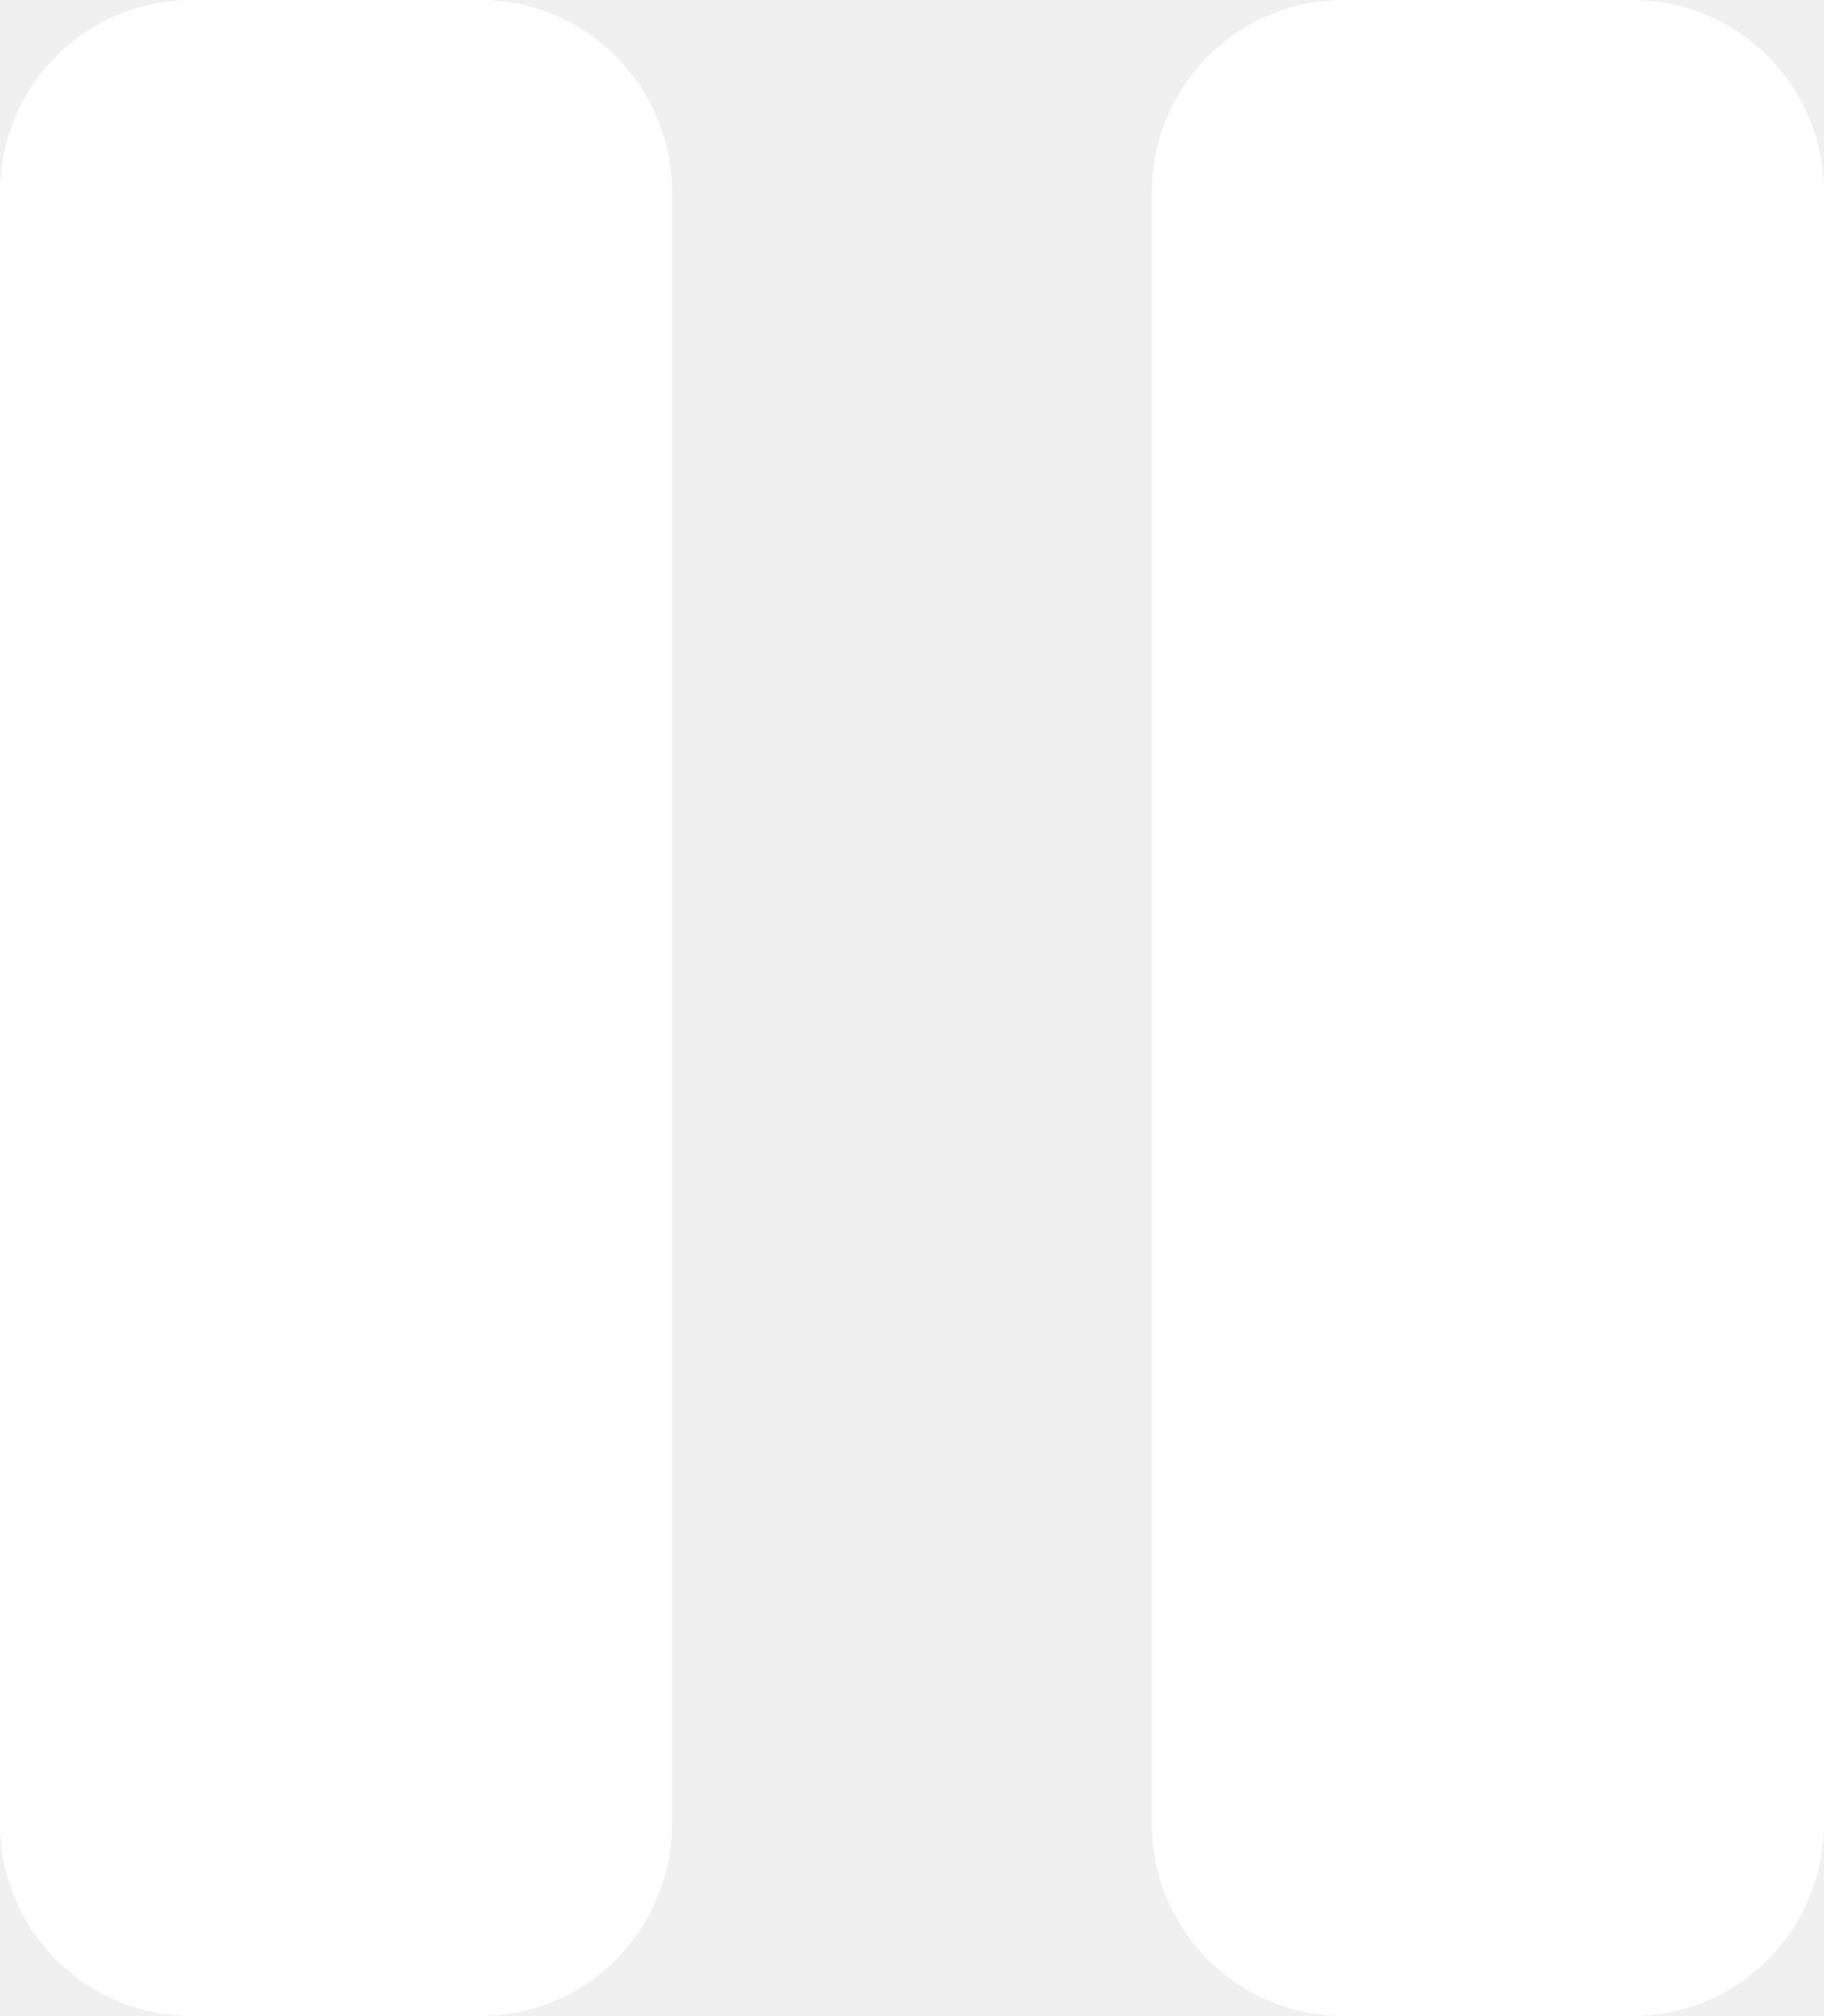
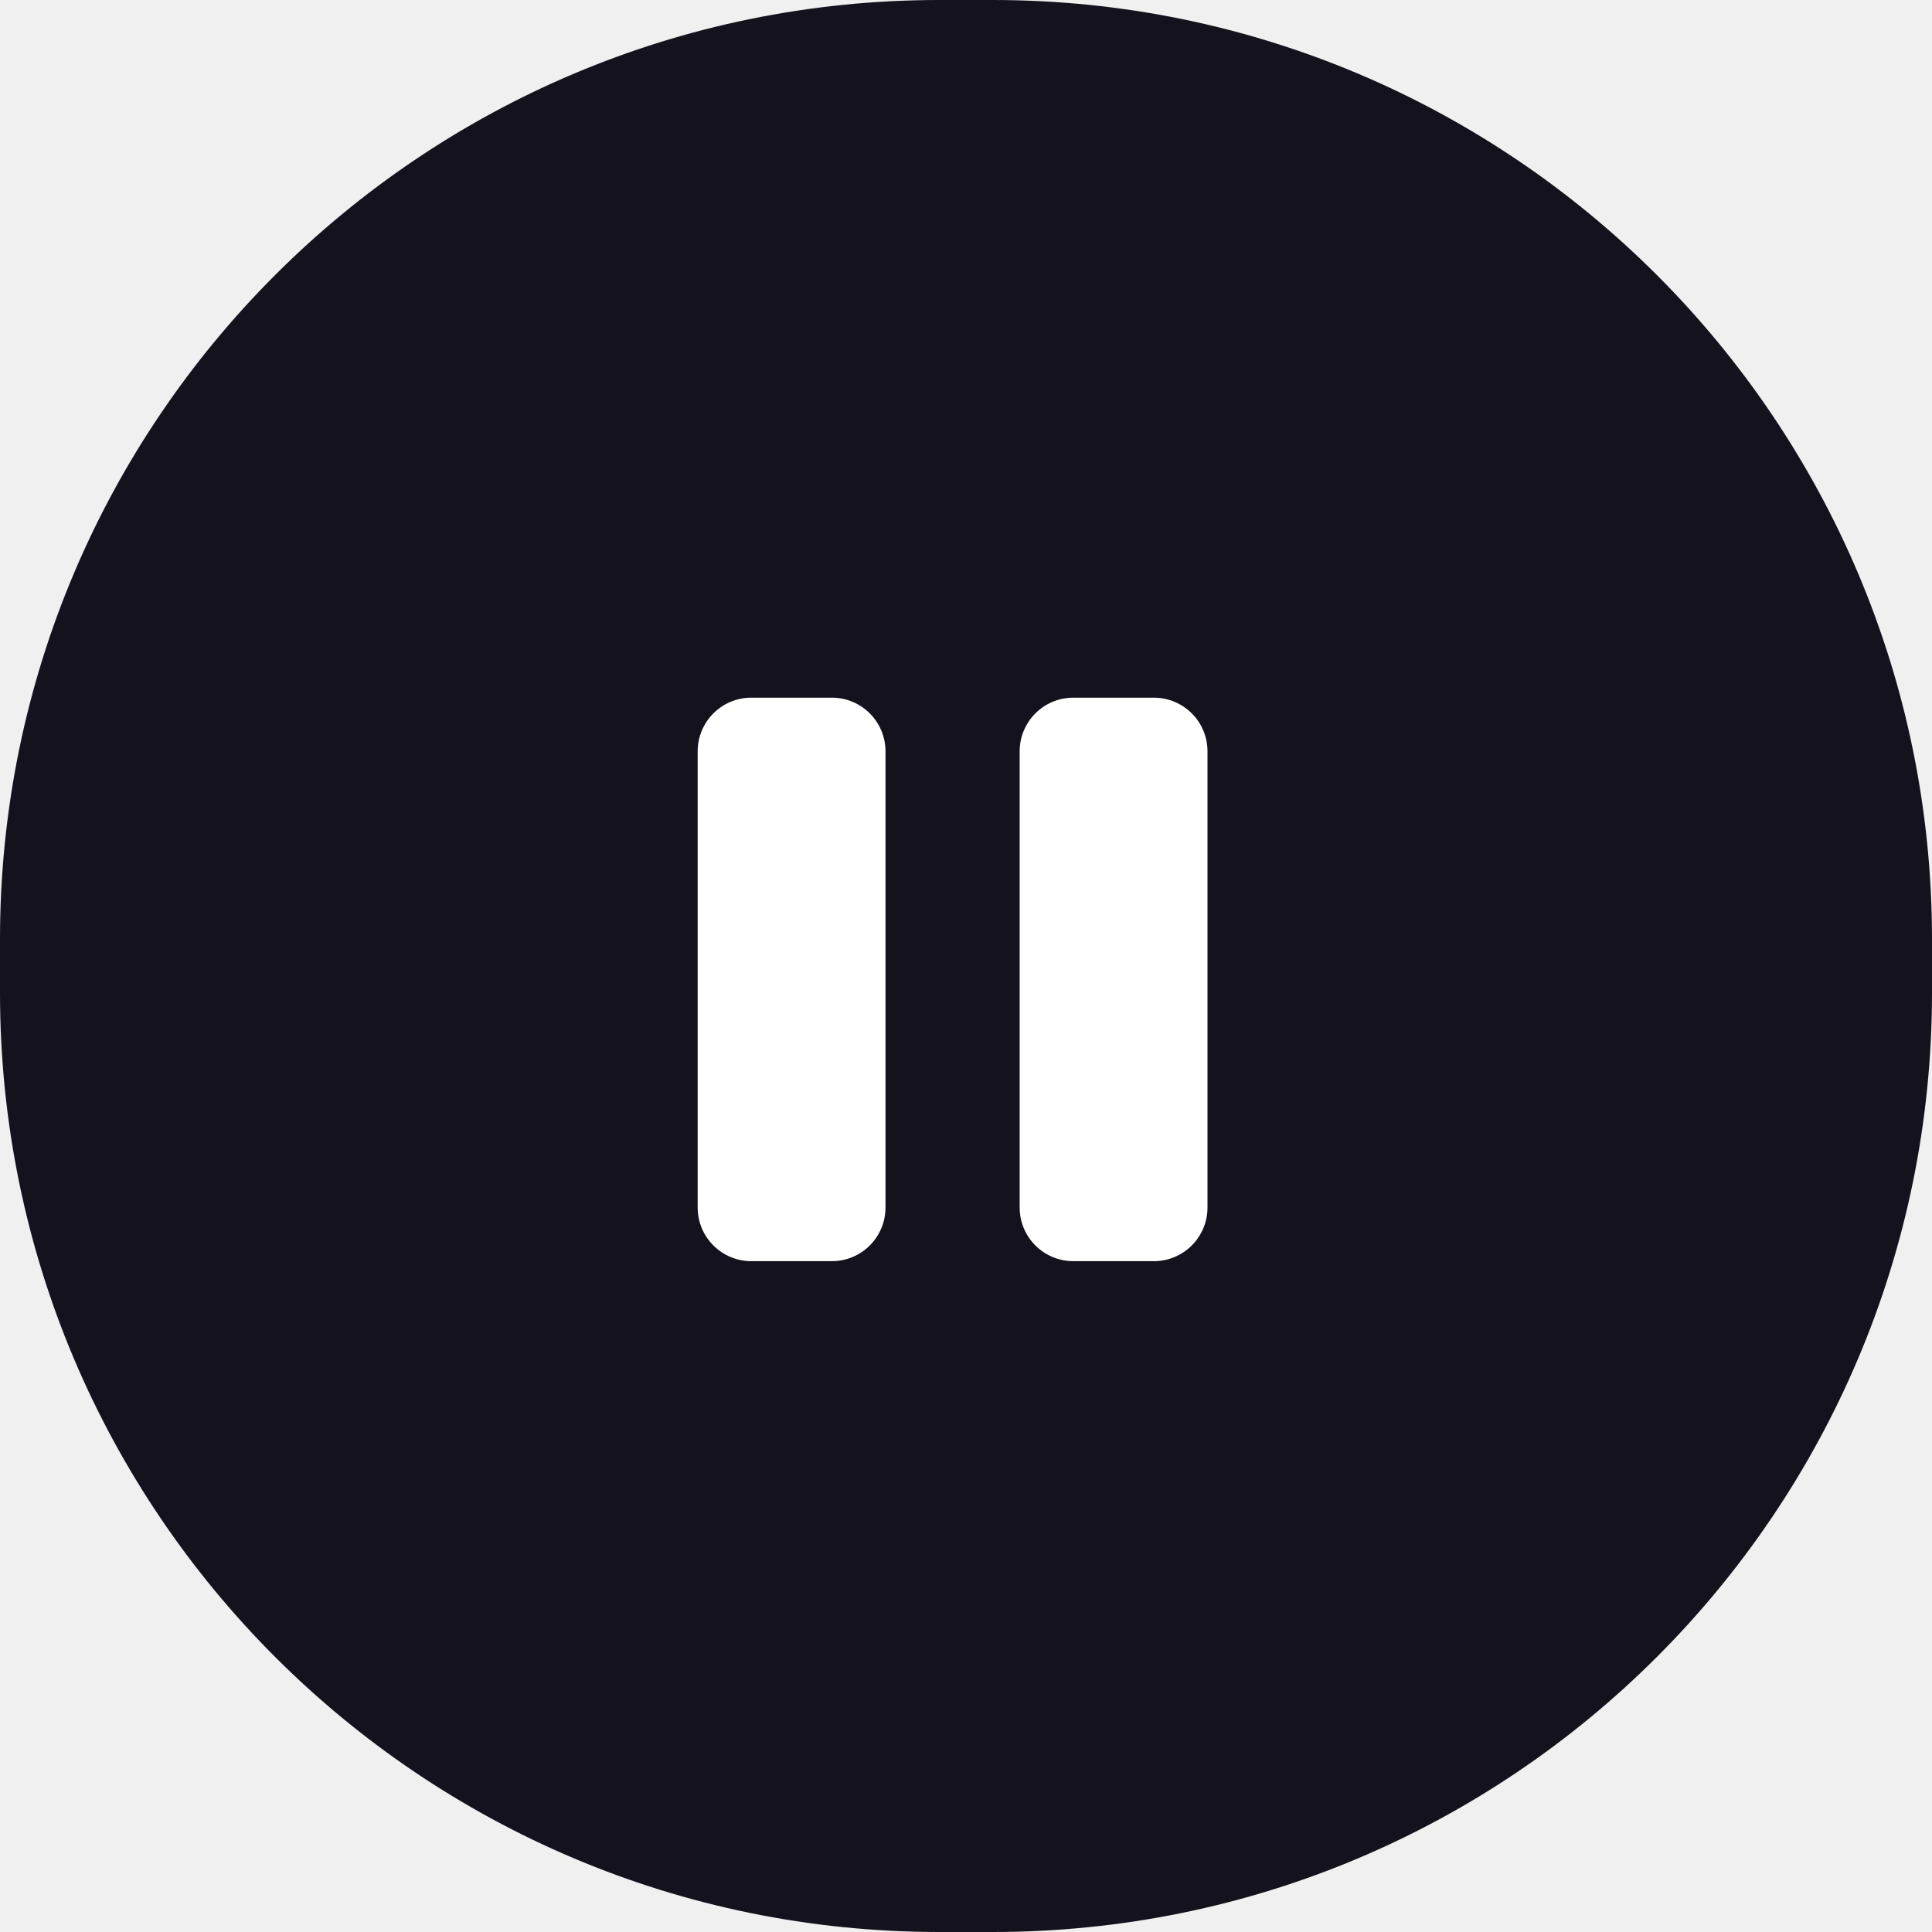
- <svg xmlns="http://www.w3.org/2000/svg" width="19" height="21" viewBox="0 0 19 21" fill="none">
-   <rect width="7" height="21" rx="2" fill="white" />
-   <rect x="12" width="7" height="21" rx="2" fill="white" />
+ <svg xmlns="http://www.w3.org/2000/svg" width="72" height="72" viewBox="0 0 72 72" fill="none">
+   <rect width="72" height="72" rx="35" fill="#14121D" />
+   <rect x="26" y="26" width="7" height="21" rx="2" fill="white" />
+   <rect x="38" y="26" width="7" height="21" rx="2" fill="white" />
</svg>
